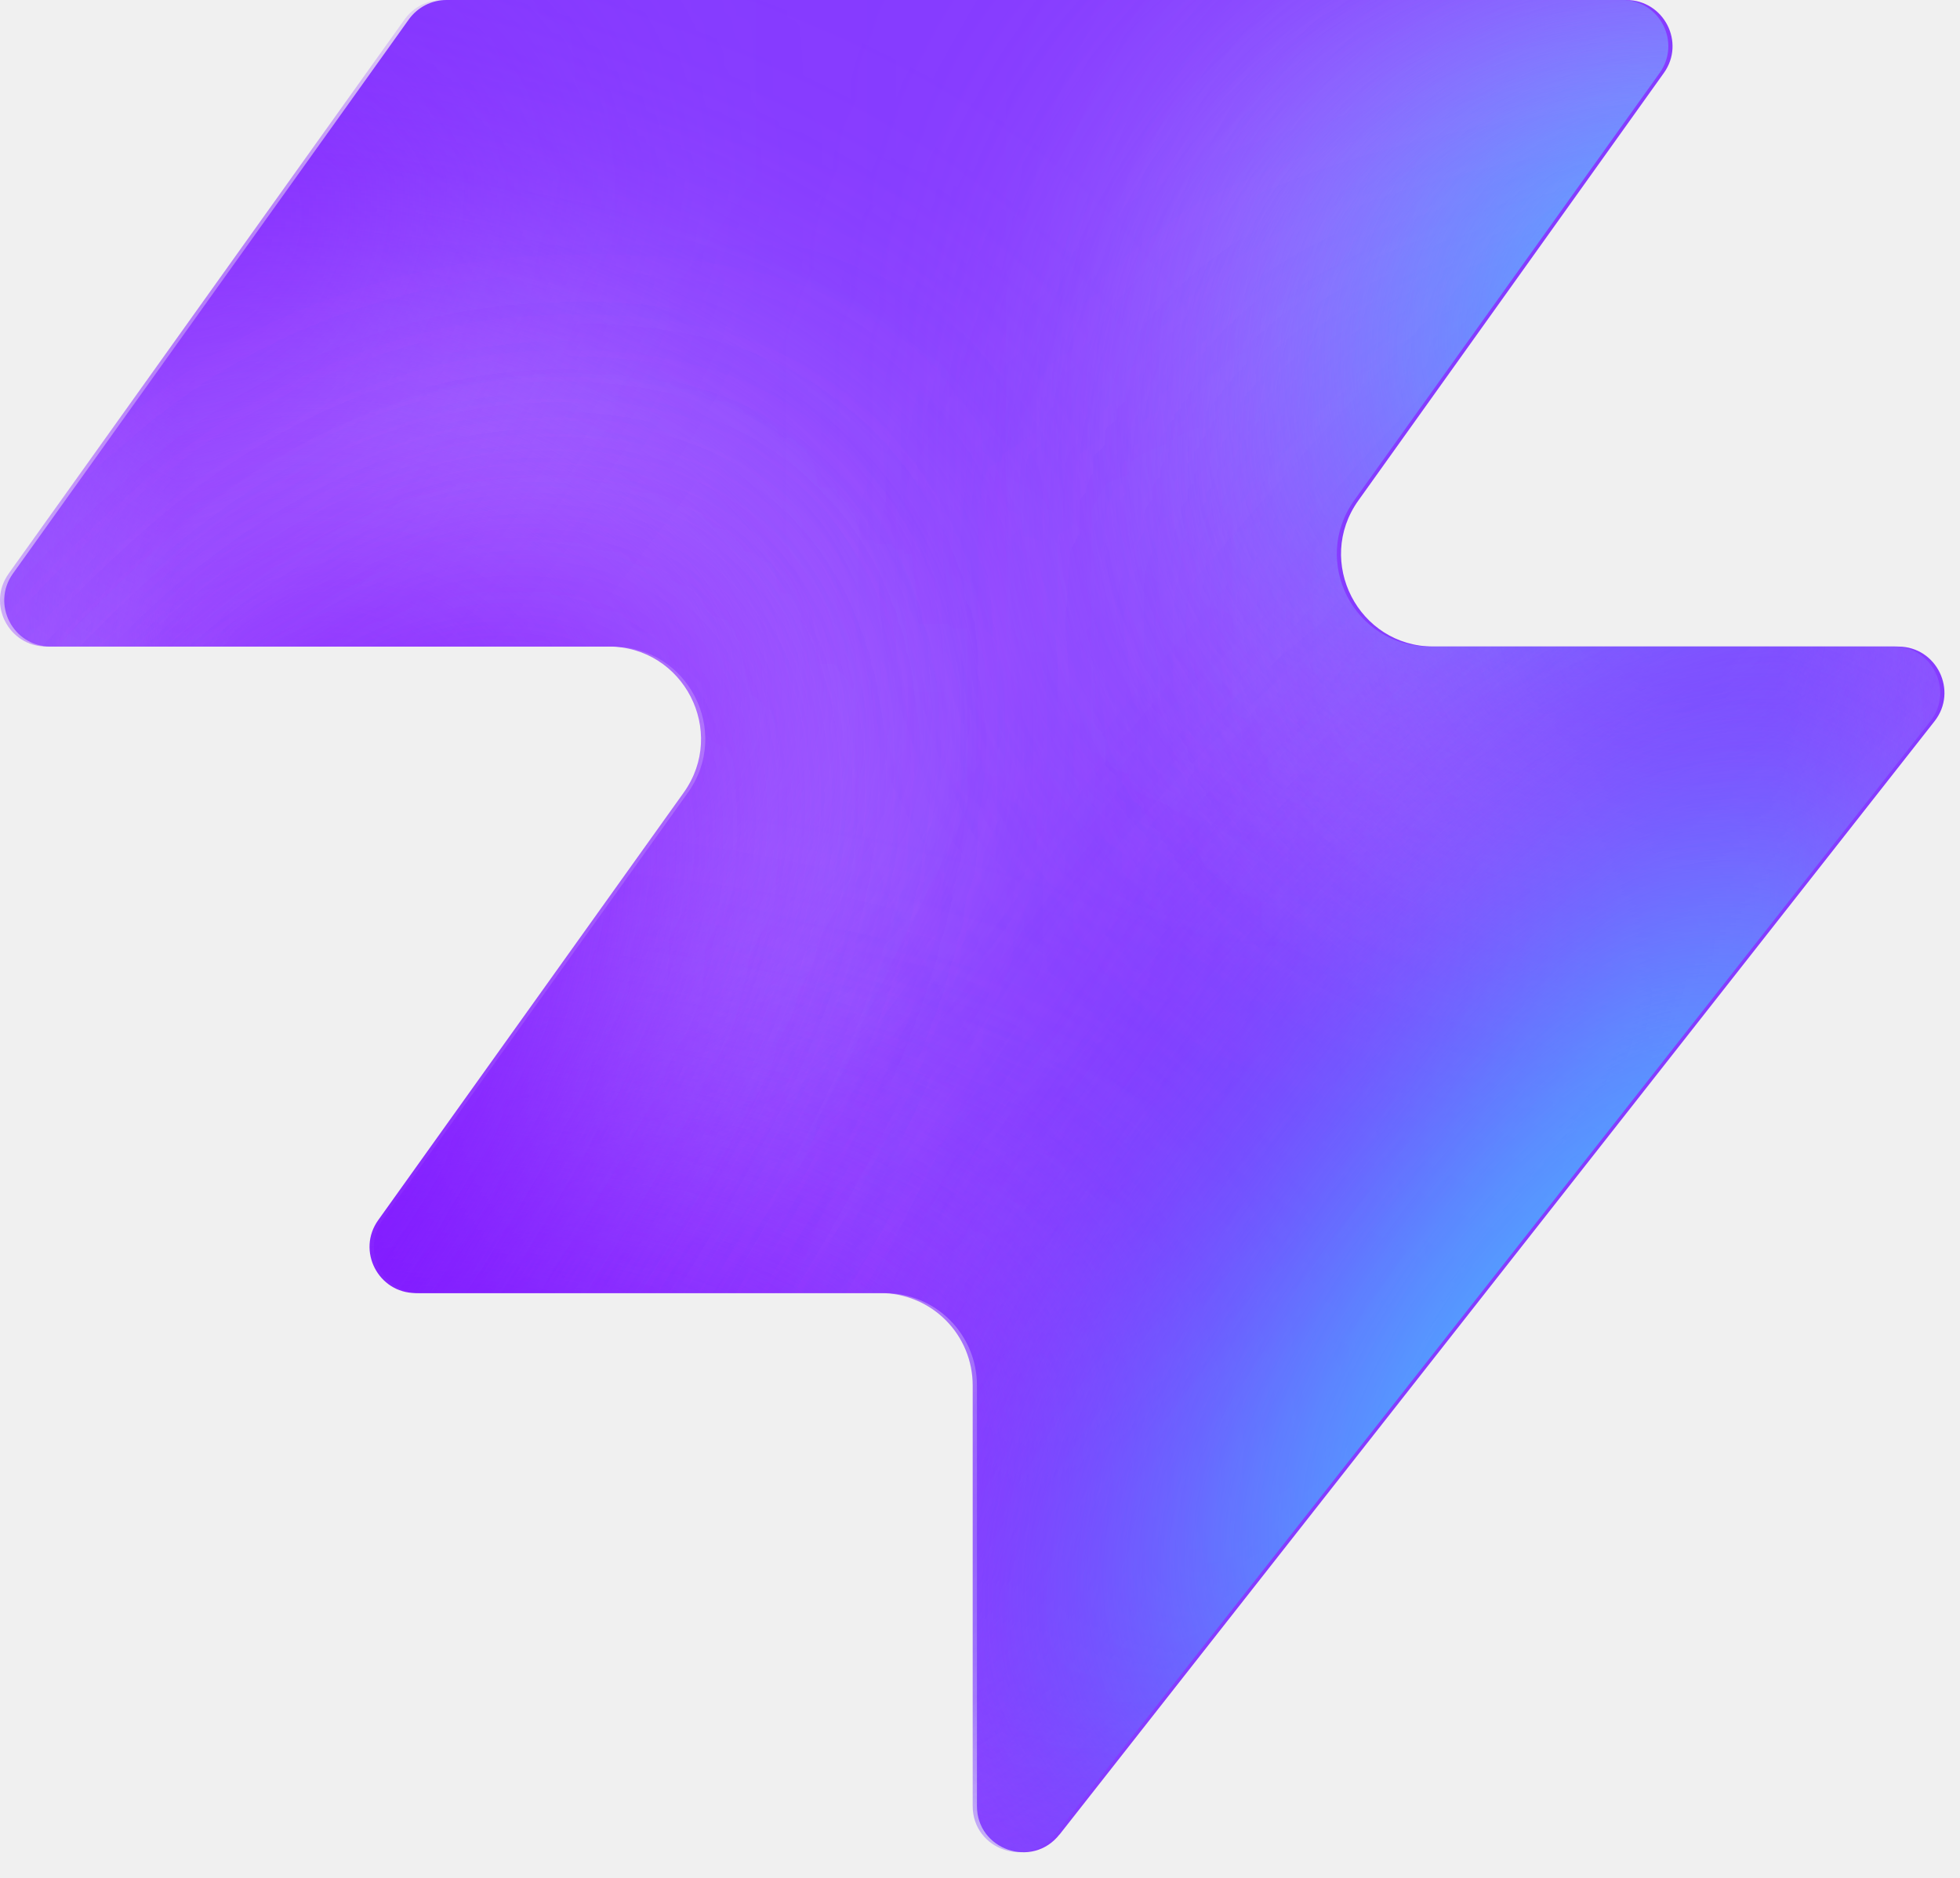
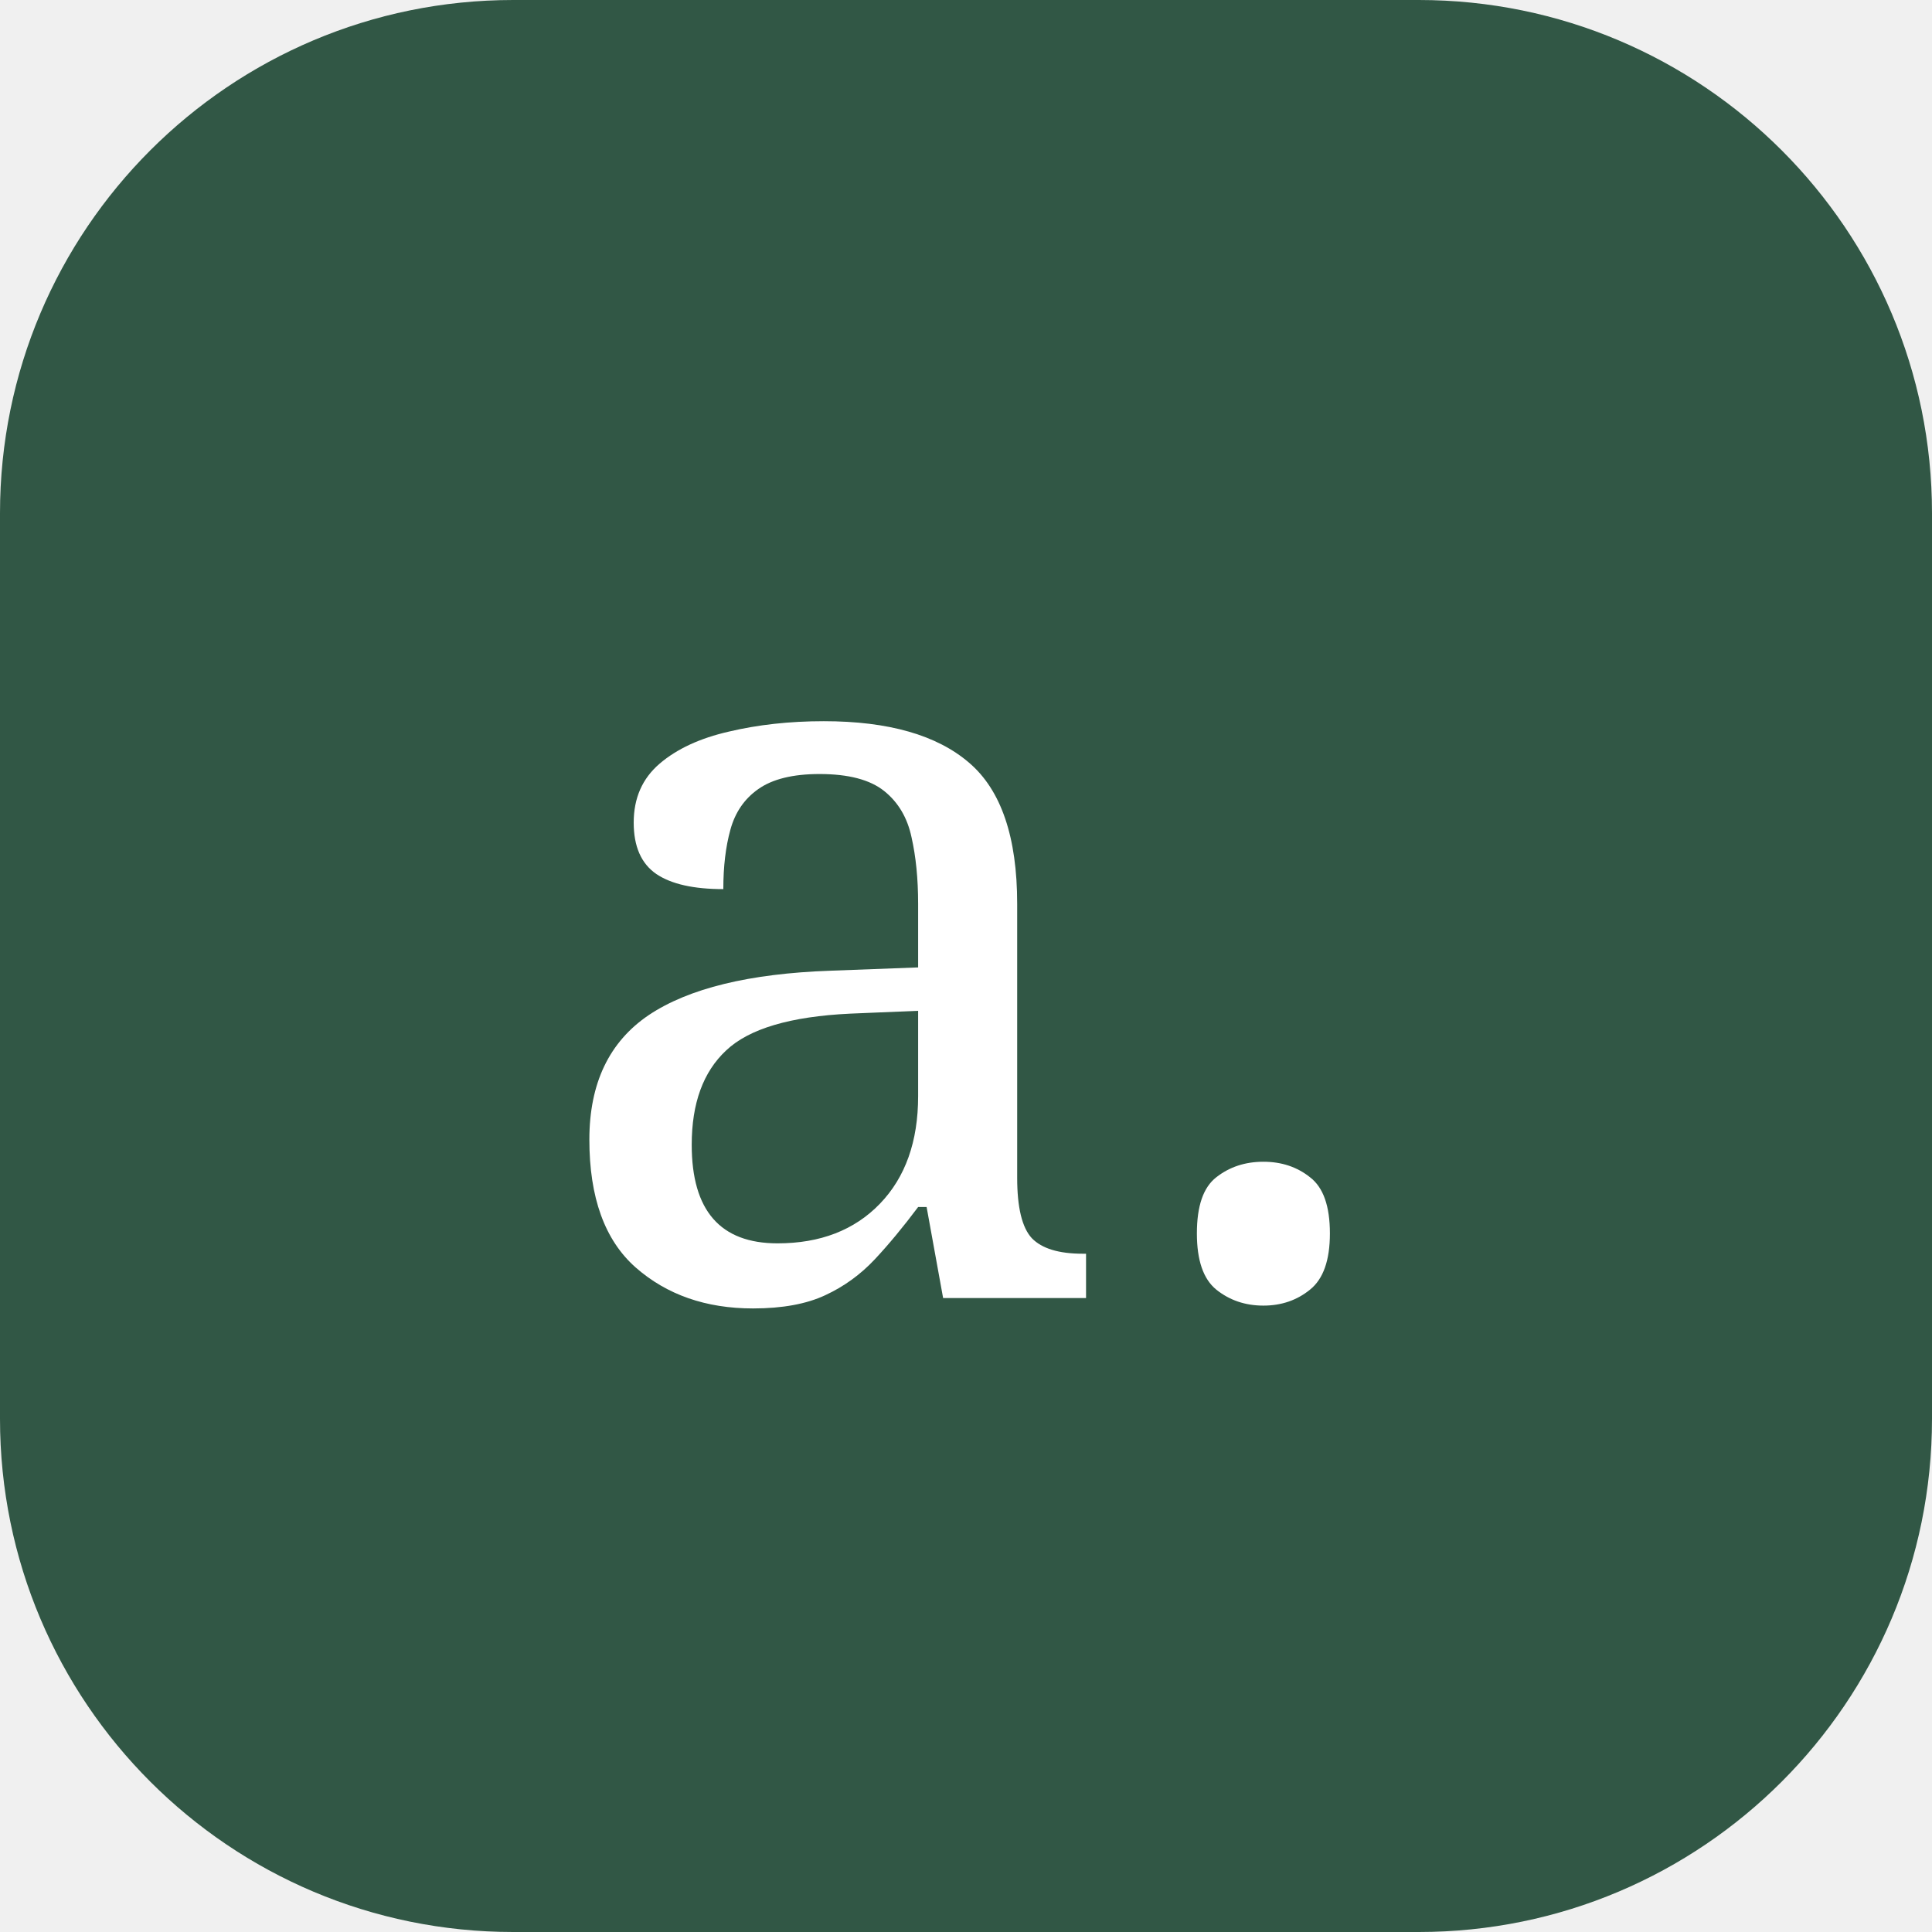
- <svg xmlns="http://www.w3.org/2000/svg" width="48" height="46" fill="none" viewBox="0 0 48 46">
-   <path fill="#863bff" d="M25.946 44.938c-.664.845-2.021.375-2.021-.698V33.937a2.26 2.26 0 0 0-2.262-2.262H10.287c-.92 0-1.456-1.04-.92-1.788l7.48-10.471c1.07-1.497 0-3.578-1.842-3.578H1.237c-.92 0-1.456-1.04-.92-1.788L10.013.474c.214-.297.556-.474.92-.474h28.894c.92 0 1.456 1.04.92 1.788l-7.48 10.471c-1.07 1.498 0 3.579 1.842 3.579h11.377c.943 0 1.473 1.088.89 1.83L25.947 44.94z" style="fill:#863bff;fill:color(display-p3 .525 .23 1);fill-opacity:1" />
-   <mask id="a" width="48" height="46" x="0" y="0" maskUnits="userSpaceOnUse" style="mask-type:alpha">
-     <path fill="#000" d="M25.842 44.938c-.664.844-2.021.375-2.021-.698V33.937a2.26 2.26 0 0 0-2.262-2.262H10.183c-.92 0-1.456-1.04-.92-1.788l7.48-10.471c1.07-1.498 0-3.579-1.842-3.579H1.133c-.92 0-1.456-1.04-.92-1.787L9.91.473c.214-.297.556-.474.92-.474h28.894c.92 0 1.456 1.04.92 1.788l-7.48 10.471c-1.07 1.498 0 3.578 1.842 3.578h11.377c.943 0 1.473 1.088.89 1.832L25.843 44.94z" style="fill:#000;fill-opacity:1" />
-   </mask>
-   <g mask="url(#a)">
-     <g filter="url(#b)">
-       <ellipse cx="5.508" cy="14.704" fill="#ede6ff" rx="5.508" ry="14.704" style="fill:#ede6ff;fill:color(display-p3 .927 .903 1);fill-opacity:1" transform="matrix(.00324 1 1 -.00324 -4.47 31.516)" />
-     </g>
-     <g filter="url(#c)">
-       <ellipse cx="10.399" cy="29.851" fill="#ede6ff" rx="10.399" ry="29.851" style="fill:#ede6ff;fill:color(display-p3 .927 .903 1);fill-opacity:1" transform="matrix(.00324 1 1 -.00324 -39.328 7.883)" />
-     </g>
-     <g filter="url(#d)">
-       <ellipse cx="5.508" cy="30.487" fill="#7e14ff" rx="5.508" ry="30.487" style="fill:#7e14ff;fill:color(display-p3 .492 .077 1);fill-opacity:1" transform="rotate(89.814 -25.913 -14.639)scale(1 -1)" />
-     </g>
-     <g filter="url(#e)">
-       <ellipse cx="5.508" cy="30.599" fill="#7e14ff" rx="5.508" ry="30.599" style="fill:#7e14ff;fill:color(display-p3 .492 .077 1);fill-opacity:1" transform="rotate(89.814 -32.644 -3.334)scale(1 -1)" />
-     </g>
-     <g filter="url(#f)">
-       <ellipse cx="5.508" cy="30.599" fill="#7e14ff" rx="5.508" ry="30.599" style="fill:#7e14ff;fill:color(display-p3 .492 .077 1);fill-opacity:1" transform="matrix(.00324 1 1 -.00324 -34.34 30.47)" />
-     </g>
-     <g filter="url(#g)">
-       <ellipse cx="14.072" cy="22.078" fill="#ede6ff" rx="14.072" ry="22.078" style="fill:#ede6ff;fill:color(display-p3 .927 .903 1);fill-opacity:1" transform="rotate(93.35 24.506 48.493)scale(-1 1)" />
-     </g>
-     <g filter="url(#h)">
-       <ellipse cx="3.47" cy="21.501" fill="#7e14ff" rx="3.47" ry="21.501" style="fill:#7e14ff;fill:color(display-p3 .492 .077 1);fill-opacity:1" transform="rotate(89.009 28.708 47.59)scale(-1 1)" />
-     </g>
-     <g filter="url(#i)">
-       <ellipse cx="3.47" cy="21.501" fill="#7e14ff" rx="3.47" ry="21.501" style="fill:#7e14ff;fill:color(display-p3 .492 .077 1);fill-opacity:1" transform="rotate(89.009 28.708 47.59)scale(-1 1)" />
-     </g>
-     <g filter="url(#j)">
-       <ellipse cx=".387" cy="8.972" fill="#7e14ff" rx="4.407" ry="29.108" style="fill:#7e14ff;fill:color(display-p3 .492 .077 1);fill-opacity:1" transform="rotate(39.51 .387 8.972)" />
-     </g>
-     <g filter="url(#k)">
-       <ellipse cx="47.523" cy="-6.092" fill="#7e14ff" rx="4.407" ry="29.108" style="fill:#7e14ff;fill:color(display-p3 .492 .077 1);fill-opacity:1" transform="rotate(37.892 47.523 -6.092)" />
-     </g>
-     <g filter="url(#l)">
-       <ellipse cx="41.412" cy="6.333" fill="#47bfff" rx="5.971" ry="9.665" style="fill:#47bfff;fill:color(display-p3 .28 .748 1);fill-opacity:1" transform="rotate(37.892 41.412 6.333)" />
-     </g>
-     <g filter="url(#m)">
-       <ellipse cx="-1.879" cy="38.332" fill="#7e14ff" rx="4.407" ry="29.108" style="fill:#7e14ff;fill:color(display-p3 .492 .077 1);fill-opacity:1" transform="rotate(37.892 -1.88 38.332)" />
-     </g>
-     <g filter="url(#n)">
-       <ellipse cx="-1.879" cy="38.332" fill="#7e14ff" rx="4.407" ry="29.108" style="fill:#7e14ff;fill:color(display-p3 .492 .077 1);fill-opacity:1" transform="rotate(37.892 -1.88 38.332)" />
-     </g>
-     <g filter="url(#o)">
-       <ellipse cx="35.651" cy="29.907" fill="#7e14ff" rx="4.407" ry="29.108" style="fill:#7e14ff;fill:color(display-p3 .492 .077 1);fill-opacity:1" transform="rotate(37.892 35.651 29.907)" />
-     </g>
-     <g filter="url(#p)">
-       <ellipse cx="38.418" cy="32.4" fill="#47bfff" rx="5.971" ry="15.297" style="fill:#47bfff;fill:color(display-p3 .28 .748 1);fill-opacity:1" transform="rotate(37.892 38.418 32.4)" />
-     </g>
-   </g>
-   <defs>
-     <filter id="b" width="60.045" height="41.654" x="-19.77" y="16.149" color-interpolation-filters="sRGB" filterUnits="userSpaceOnUse">
-       <feFlood flood-opacity="0" result="BackgroundImageFix" />
-       <feBlend in="SourceGraphic" in2="BackgroundImageFix" result="shape" />
-       <feGaussianBlur result="effect1_foregroundBlur_2002_17158" stdDeviation="7.659" />
-     </filter>
-     <filter id="c" width="90.34" height="51.437" x="-54.613" y="-7.533" color-interpolation-filters="sRGB" filterUnits="userSpaceOnUse">
-       <feFlood flood-opacity="0" result="BackgroundImageFix" />
-       <feBlend in="SourceGraphic" in2="BackgroundImageFix" result="shape" />
-       <feGaussianBlur result="effect1_foregroundBlur_2002_17158" stdDeviation="7.659" />
-     </filter>
-     <filter id="d" width="79.355" height="29.4" x="-49.64" y="2.03" color-interpolation-filters="sRGB" filterUnits="userSpaceOnUse">
-       <feFlood flood-opacity="0" result="BackgroundImageFix" />
-       <feBlend in="SourceGraphic" in2="BackgroundImageFix" result="shape" />
-       <feGaussianBlur result="effect1_foregroundBlur_2002_17158" stdDeviation="4.596" />
-     </filter>
-     <filter id="e" width="79.579" height="29.4" x="-45.045" y="20.029" color-interpolation-filters="sRGB" filterUnits="userSpaceOnUse">
-       <feFlood flood-opacity="0" result="BackgroundImageFix" />
-       <feBlend in="SourceGraphic" in2="BackgroundImageFix" result="shape" />
-       <feGaussianBlur result="effect1_foregroundBlur_2002_17158" stdDeviation="4.596" />
-     </filter>
-     <filter id="f" width="79.579" height="29.4" x="-43.513" y="21.178" color-interpolation-filters="sRGB" filterUnits="userSpaceOnUse">
-       <feFlood flood-opacity="0" result="BackgroundImageFix" />
-       <feBlend in="SourceGraphic" in2="BackgroundImageFix" result="shape" />
-       <feGaussianBlur result="effect1_foregroundBlur_2002_17158" stdDeviation="4.596" />
-     </filter>
-     <filter id="g" width="74.749" height="58.852" x="15.756" y="-17.901" color-interpolation-filters="sRGB" filterUnits="userSpaceOnUse">
-       <feFlood flood-opacity="0" result="BackgroundImageFix" />
-       <feBlend in="SourceGraphic" in2="BackgroundImageFix" result="shape" />
-       <feGaussianBlur result="effect1_foregroundBlur_2002_17158" stdDeviation="7.659" />
-     </filter>
-     <filter id="h" width="61.377" height="25.362" x="23.548" y="2.284" color-interpolation-filters="sRGB" filterUnits="userSpaceOnUse">
-       <feFlood flood-opacity="0" result="BackgroundImageFix" />
-       <feBlend in="SourceGraphic" in2="BackgroundImageFix" result="shape" />
-       <feGaussianBlur result="effect1_foregroundBlur_2002_17158" stdDeviation="4.596" />
-     </filter>
-     <filter id="i" width="61.377" height="25.362" x="23.548" y="2.284" color-interpolation-filters="sRGB" filterUnits="userSpaceOnUse">
-       <feFlood flood-opacity="0" result="BackgroundImageFix" />
-       <feBlend in="SourceGraphic" in2="BackgroundImageFix" result="shape" />
-       <feGaussianBlur result="effect1_foregroundBlur_2002_17158" stdDeviation="4.596" />
-     </filter>
-     <filter id="j" width="56.045" height="63.649" x="-27.636" y="-22.853" color-interpolation-filters="sRGB" filterUnits="userSpaceOnUse">
-       <feFlood flood-opacity="0" result="BackgroundImageFix" />
-       <feBlend in="SourceGraphic" in2="BackgroundImageFix" result="shape" />
-       <feGaussianBlur result="effect1_foregroundBlur_2002_17158" stdDeviation="4.596" />
-     </filter>
-     <filter id="k" width="54.814" height="64.646" x="20.116" y="-38.415" color-interpolation-filters="sRGB" filterUnits="userSpaceOnUse">
-       <feFlood flood-opacity="0" result="BackgroundImageFix" />
-       <feBlend in="SourceGraphic" in2="BackgroundImageFix" result="shape" />
-       <feGaussianBlur result="effect1_foregroundBlur_2002_17158" stdDeviation="4.596" />
-     </filter>
-     <filter id="l" width="33.541" height="35.313" x="24.641" y="-11.323" color-interpolation-filters="sRGB" filterUnits="userSpaceOnUse">
-       <feFlood flood-opacity="0" result="BackgroundImageFix" />
-       <feBlend in="SourceGraphic" in2="BackgroundImageFix" result="shape" />
-       <feGaussianBlur result="effect1_foregroundBlur_2002_17158" stdDeviation="4.596" />
-     </filter>
-     <filter id="m" width="54.814" height="64.646" x="-29.286" y="6.009" color-interpolation-filters="sRGB" filterUnits="userSpaceOnUse">
-       <feFlood flood-opacity="0" result="BackgroundImageFix" />
-       <feBlend in="SourceGraphic" in2="BackgroundImageFix" result="shape" />
-       <feGaussianBlur result="effect1_foregroundBlur_2002_17158" stdDeviation="4.596" />
-     </filter>
-     <filter id="n" width="54.814" height="64.646" x="-29.286" y="6.009" color-interpolation-filters="sRGB" filterUnits="userSpaceOnUse">
-       <feFlood flood-opacity="0" result="BackgroundImageFix" />
-       <feBlend in="SourceGraphic" in2="BackgroundImageFix" result="shape" />
-       <feGaussianBlur result="effect1_foregroundBlur_2002_17158" stdDeviation="4.596" />
-     </filter>
-     <filter id="o" width="54.814" height="64.646" x="8.244" y="-2.416" color-interpolation-filters="sRGB" filterUnits="userSpaceOnUse">
-       <feFlood flood-opacity="0" result="BackgroundImageFix" />
-       <feBlend in="SourceGraphic" in2="BackgroundImageFix" result="shape" />
-       <feGaussianBlur result="effect1_foregroundBlur_2002_17158" stdDeviation="4.596" />
-     </filter>
-     <filter id="p" width="39.409" height="43.623" x="18.713" y="10.588" color-interpolation-filters="sRGB" filterUnits="userSpaceOnUse">
-       <feFlood flood-opacity="0" result="BackgroundImageFix" />
-       <feBlend in="SourceGraphic" in2="BackgroundImageFix" result="shape" />
-       <feGaussianBlur result="effect1_foregroundBlur_2002_17158" stdDeviation="4.596" />
-     </filter>
-   </defs>
+ <svg xmlns="http://www.w3.org/2000/svg" viewBox="0 0 64 64">
+   <rect width="64" height="64" rx="17" fill="#315745" />
+   <text x="32" y="43" text-anchor="middle" font-family="Georgia,serif" font-size="35" fill="#fff">a.</text>
</svg>
